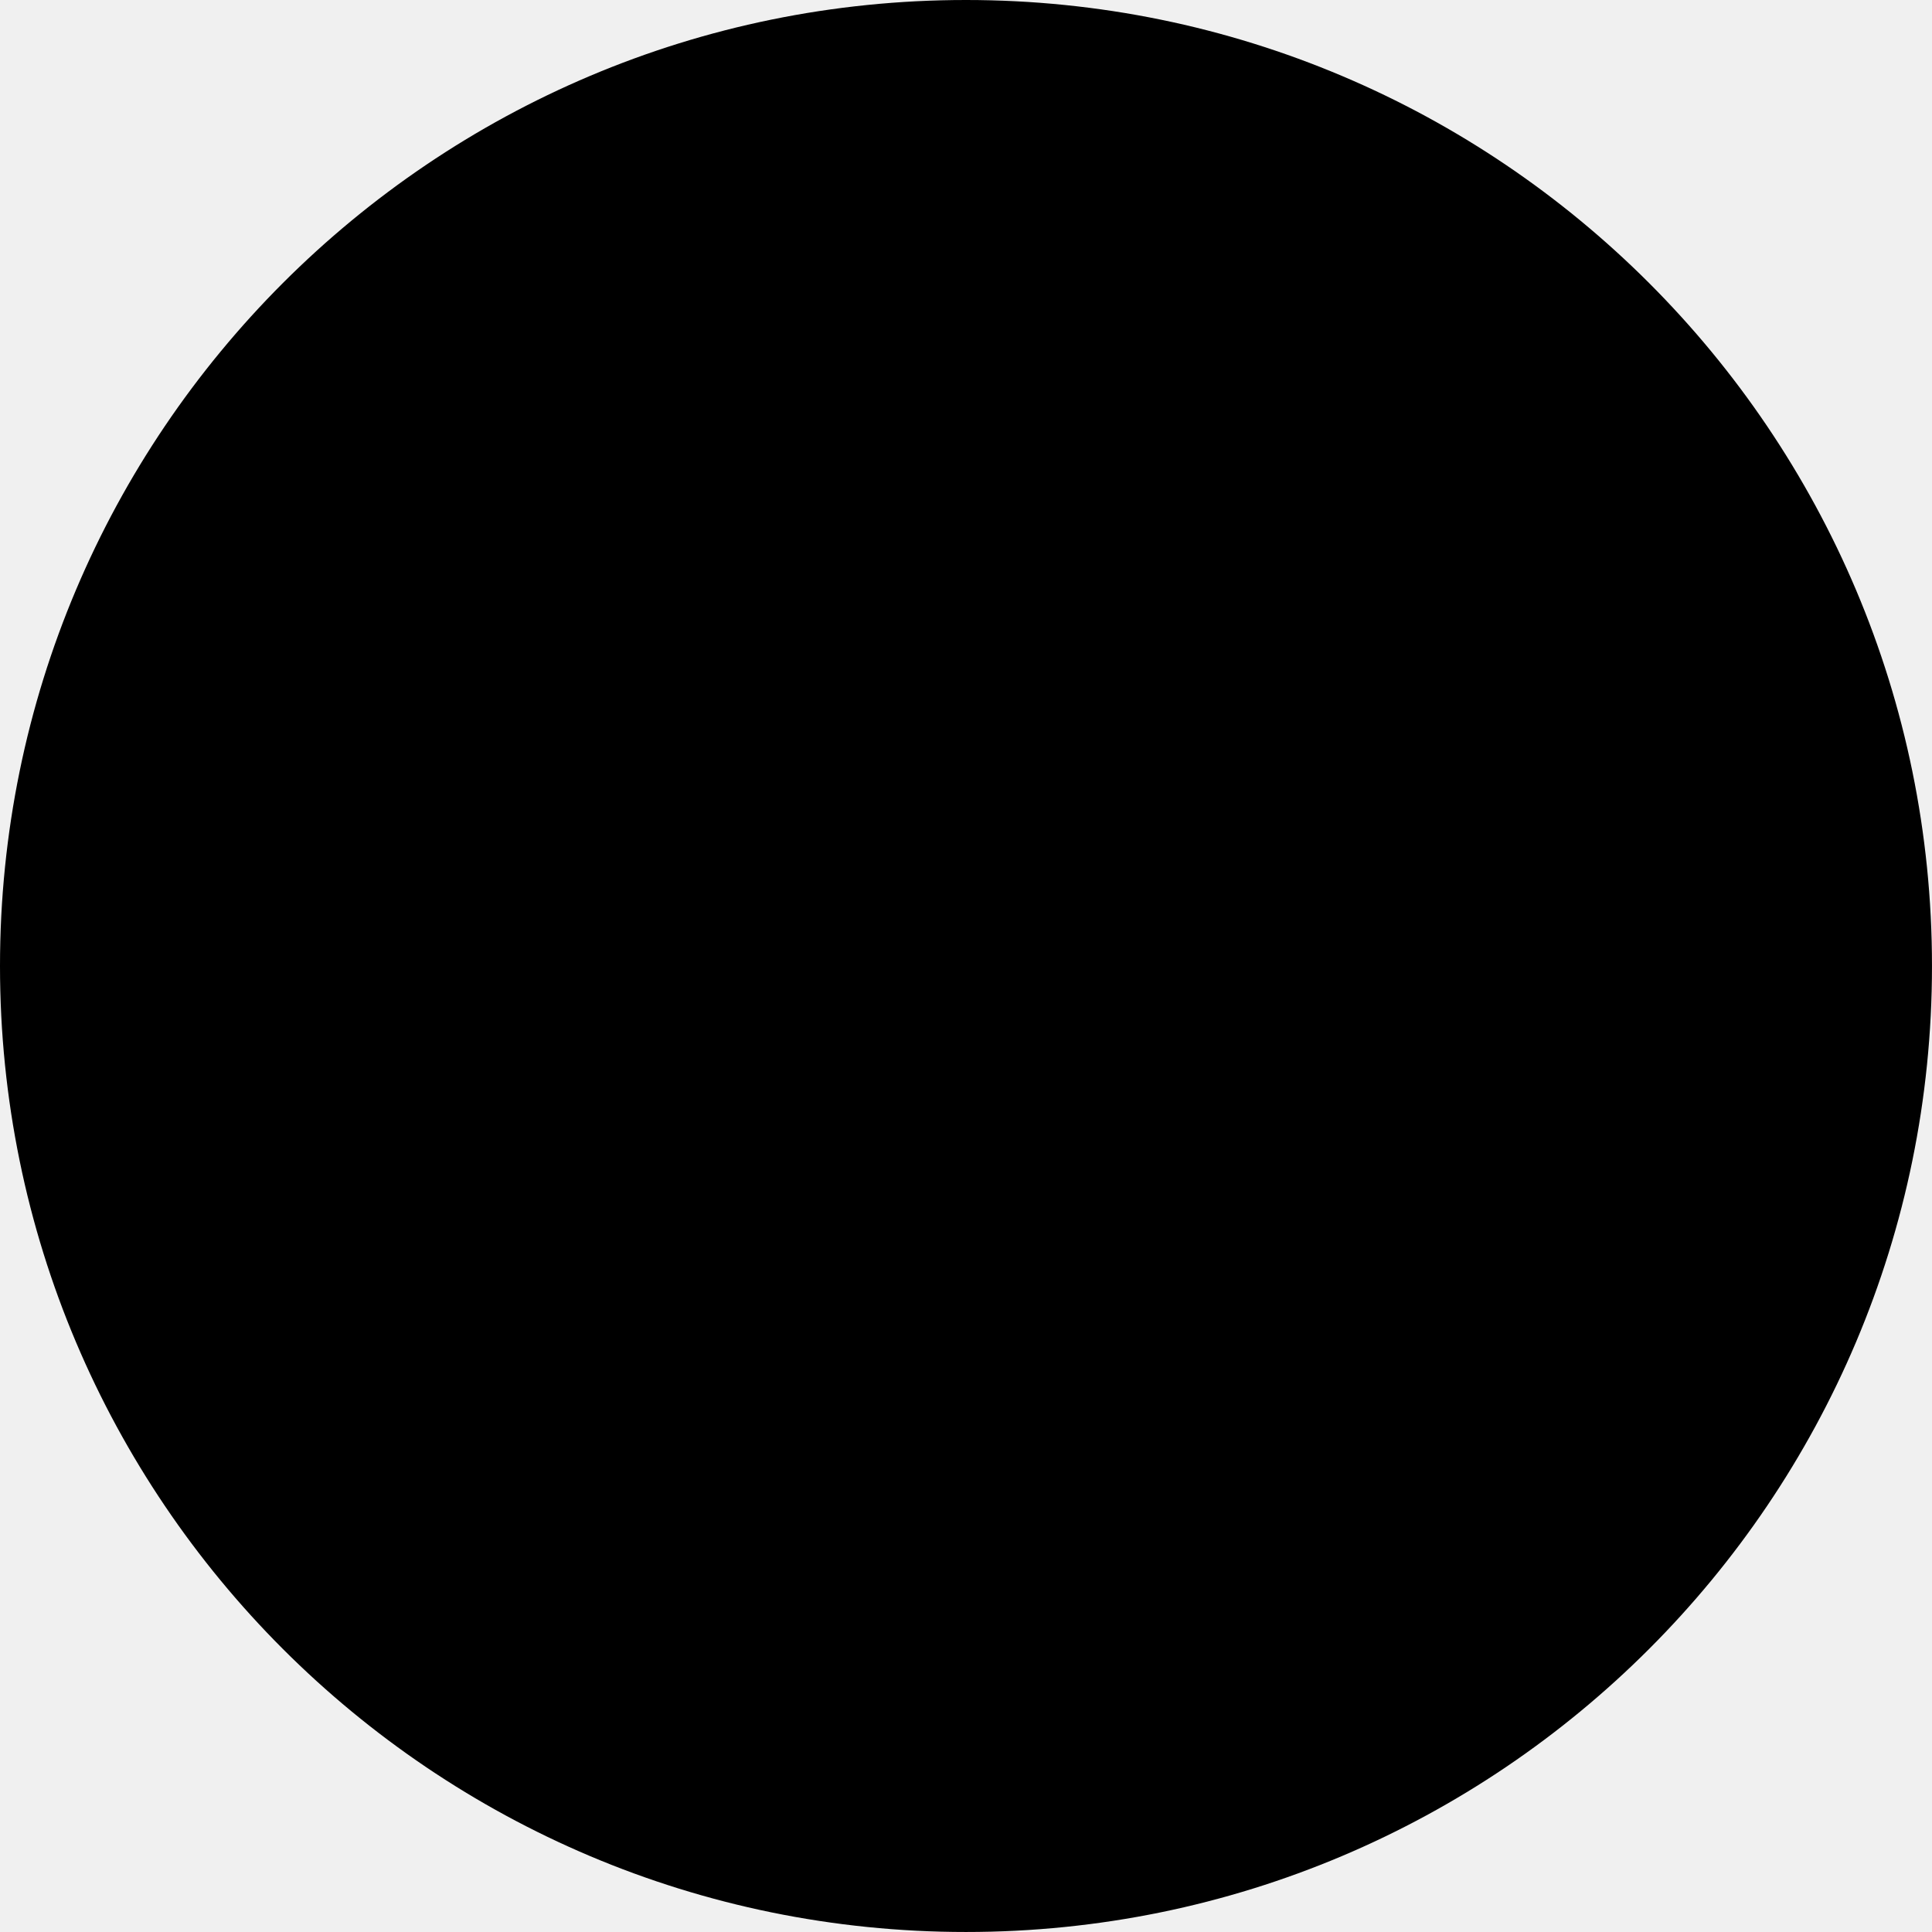
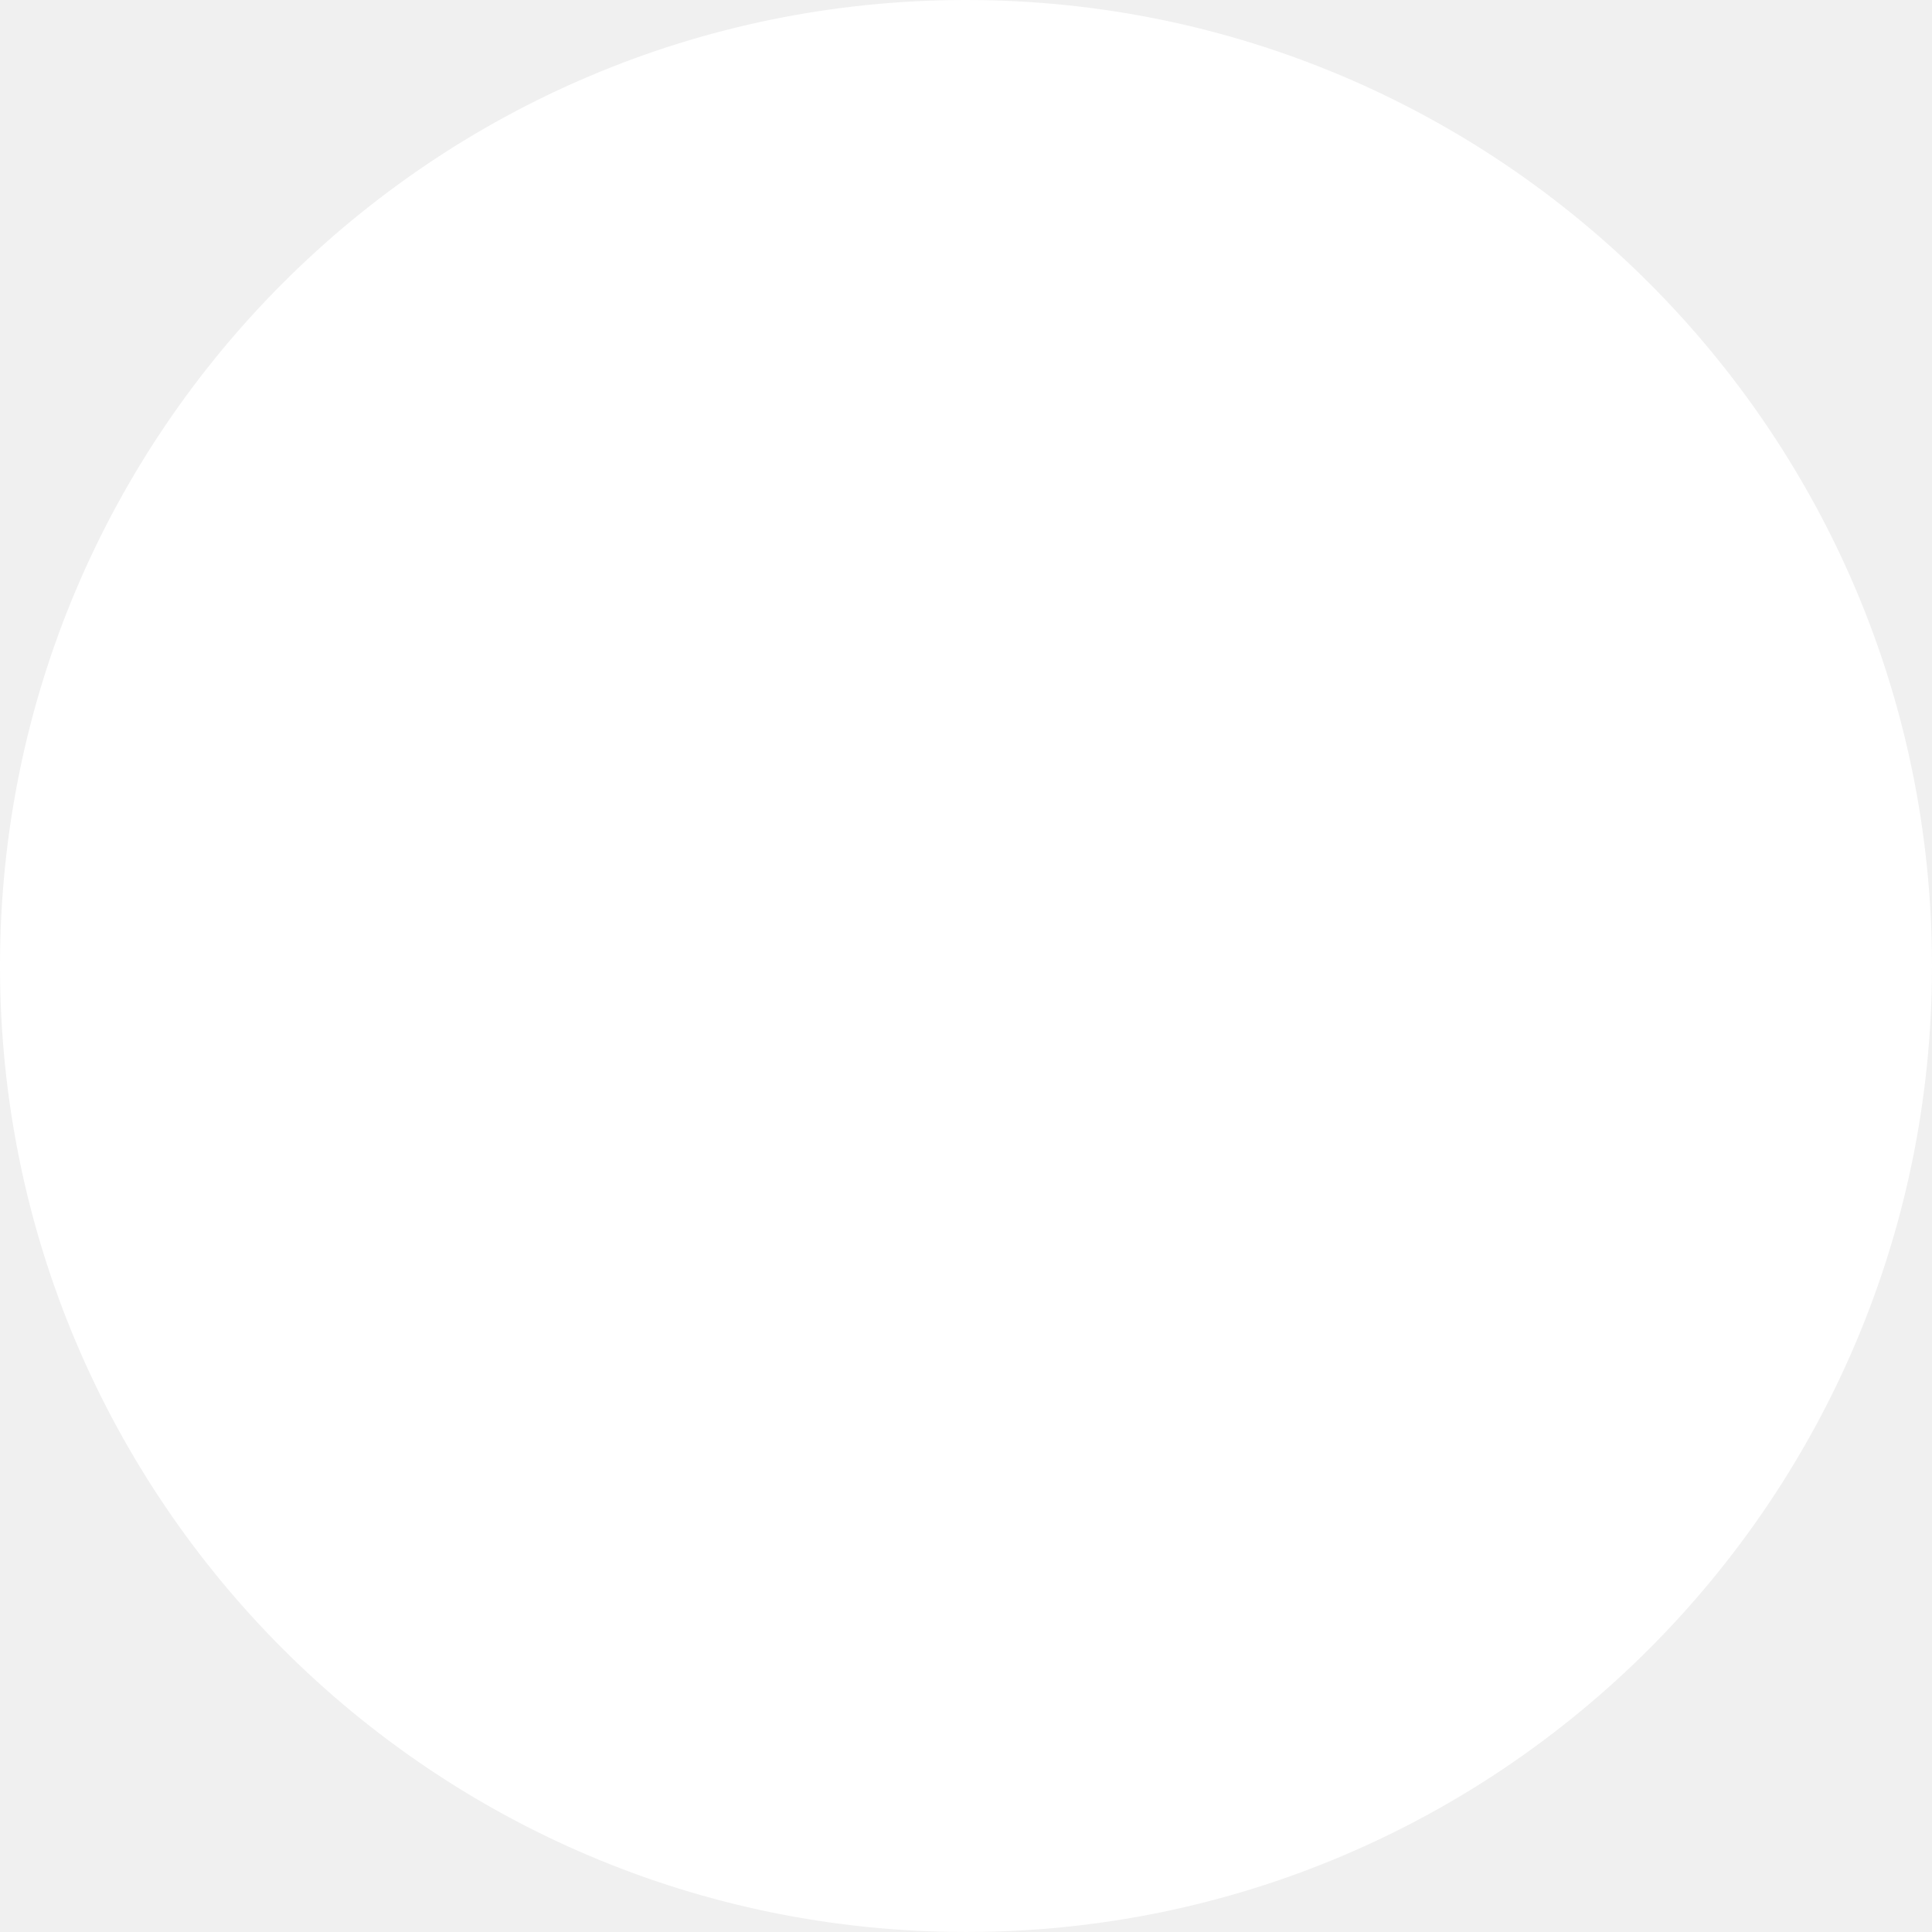
- <svg xmlns="http://www.w3.org/2000/svg" version="1.1" id="Layer_1" x="0px" y="0px" width="122.88px" height="122.88px" viewBox="0 0 122.88 122.88" enable-background="new 0 0 122.88 122.88" xml:space="preserve">
+ <svg xmlns="http://www.w3.org/2000/svg" version="1.1" id="Layer_1" x="0px" y="0px" width="122.88px" height="122.88px" viewBox="0 0 122.88 122.88" fill="#ffffff" enable-background="new 0 0 122.88 122.88" xml:space="preserve">
  <g>
    <path fill-rule="evenodd" clip-rule="evenodd" d="M61.438,0c33.93,0,61.441,27.512,61.441,61.441 c0,33.929-27.512,61.438-61.441,61.438C27.512,122.88,0,95.37,0,61.441C0,27.512,27.512,0,61.438,0L61.438,0z" />
  </g>
</svg>
